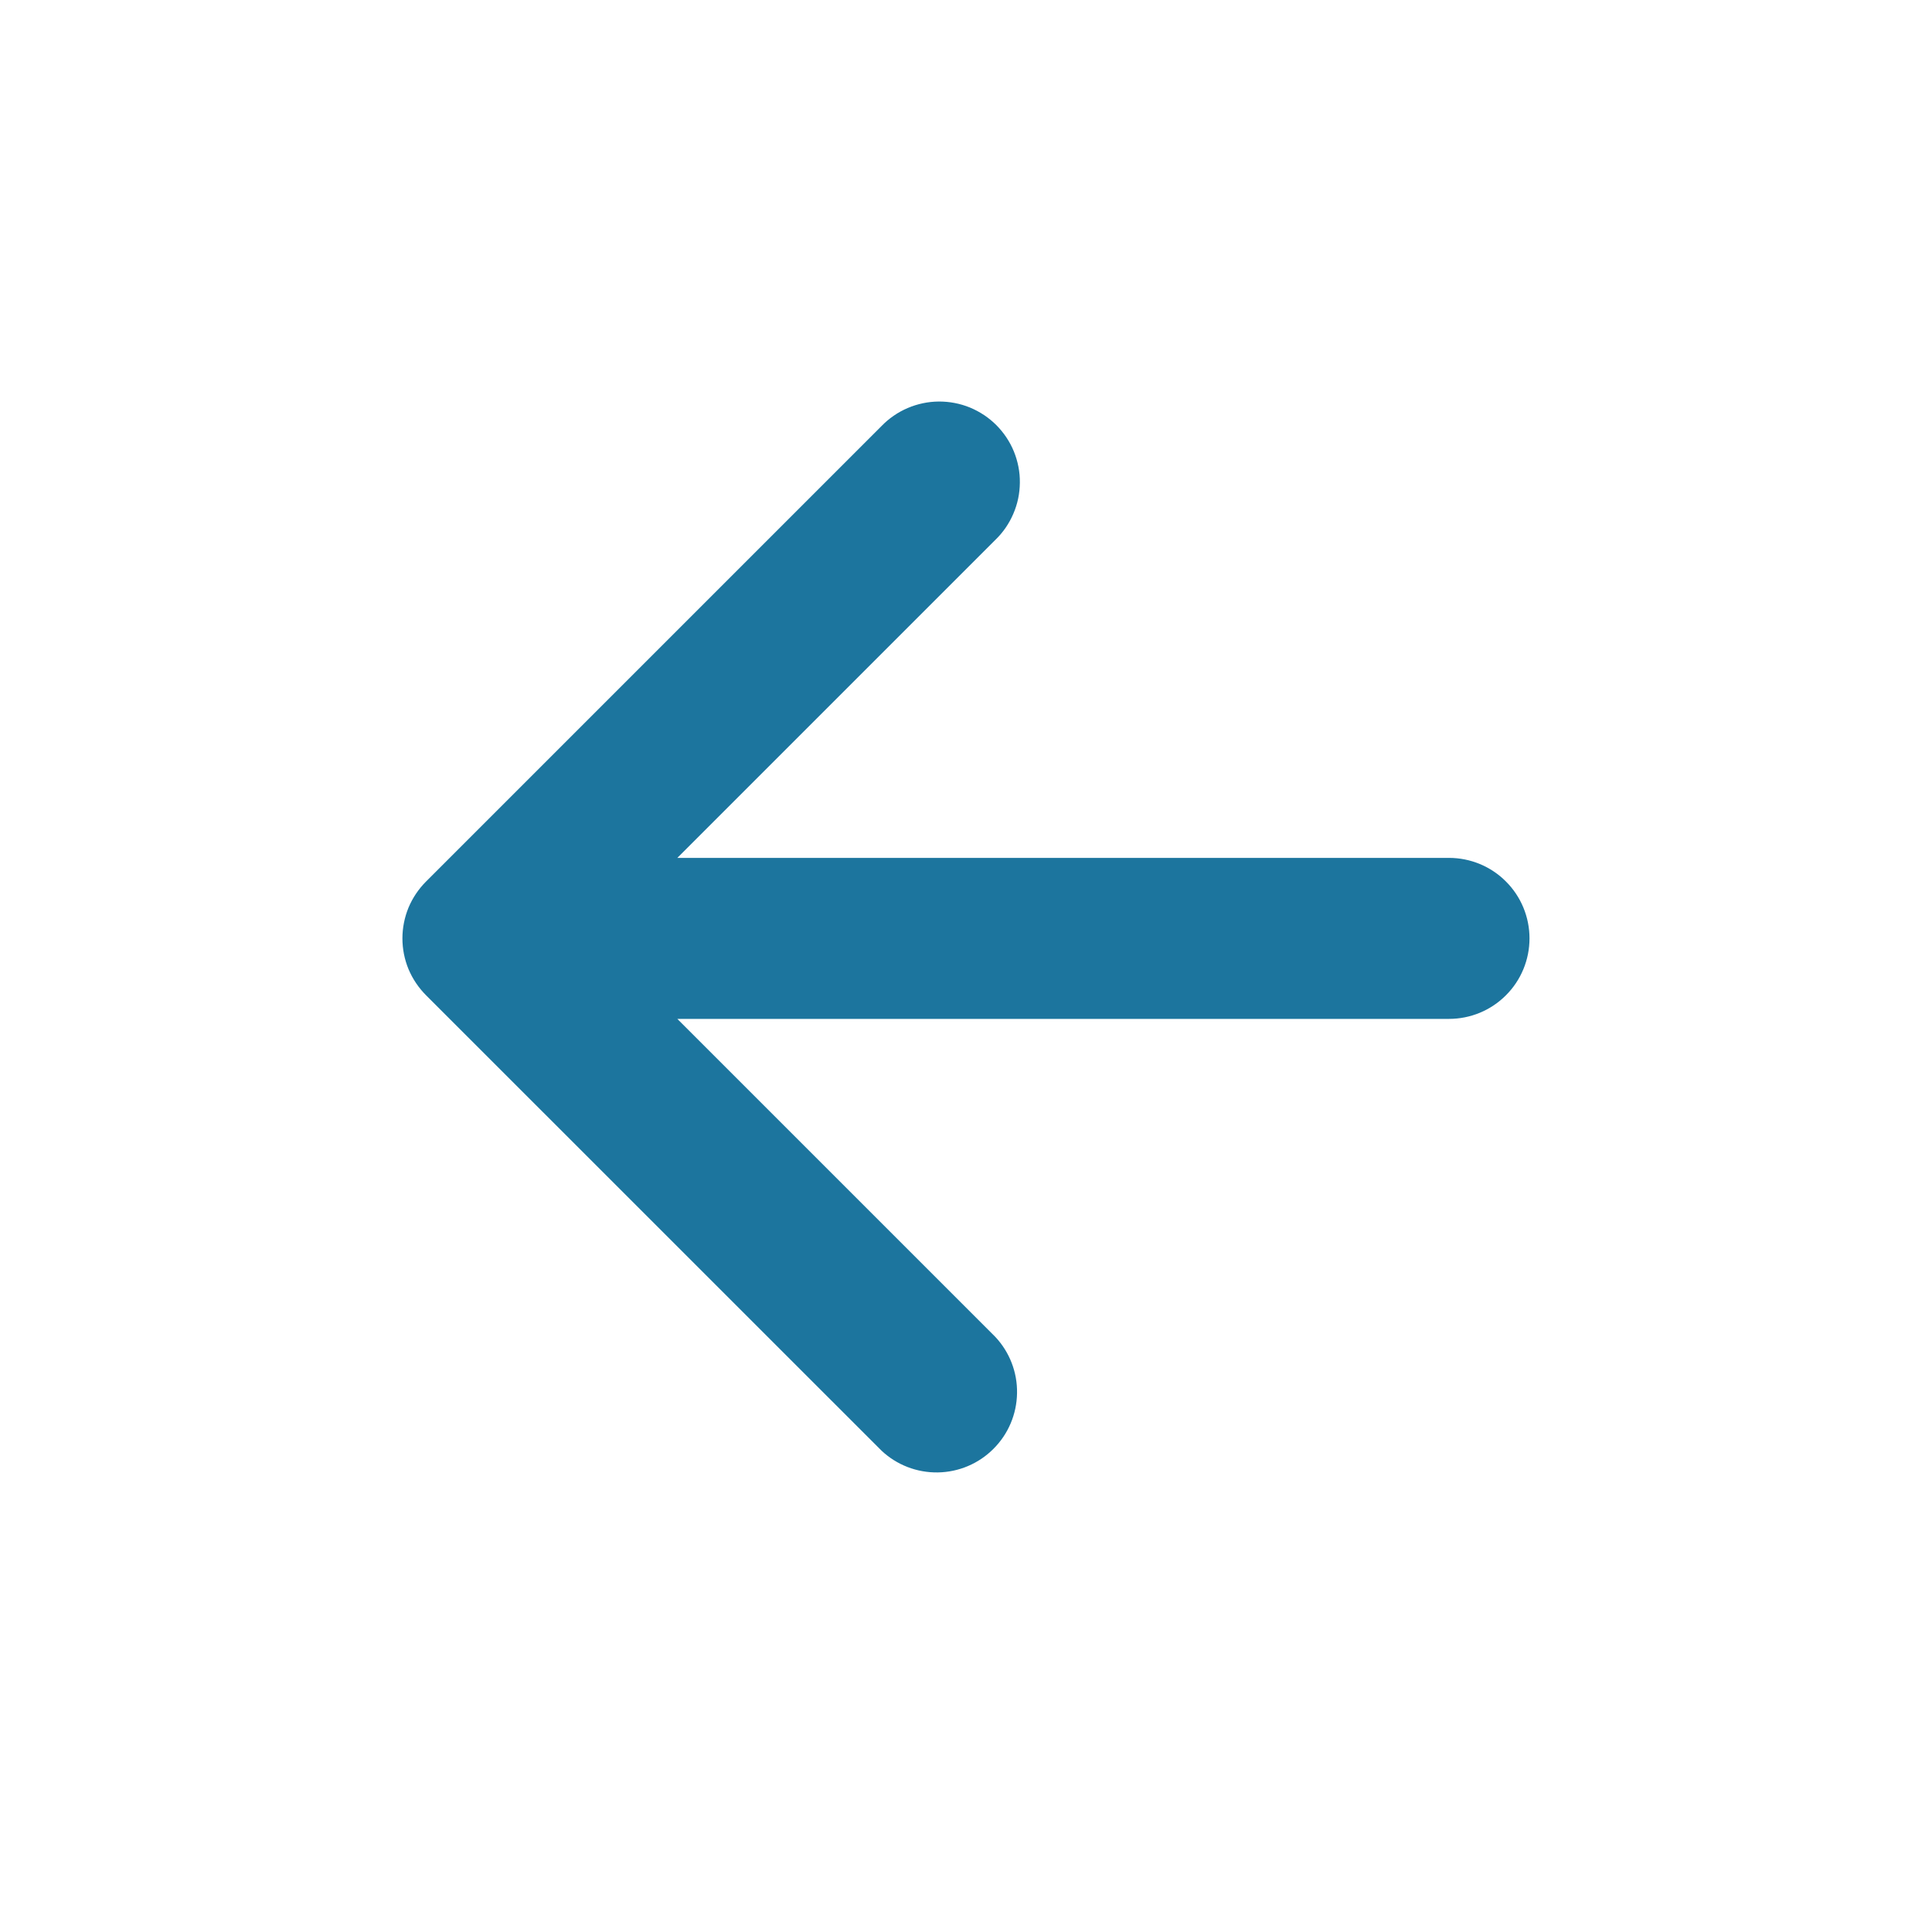
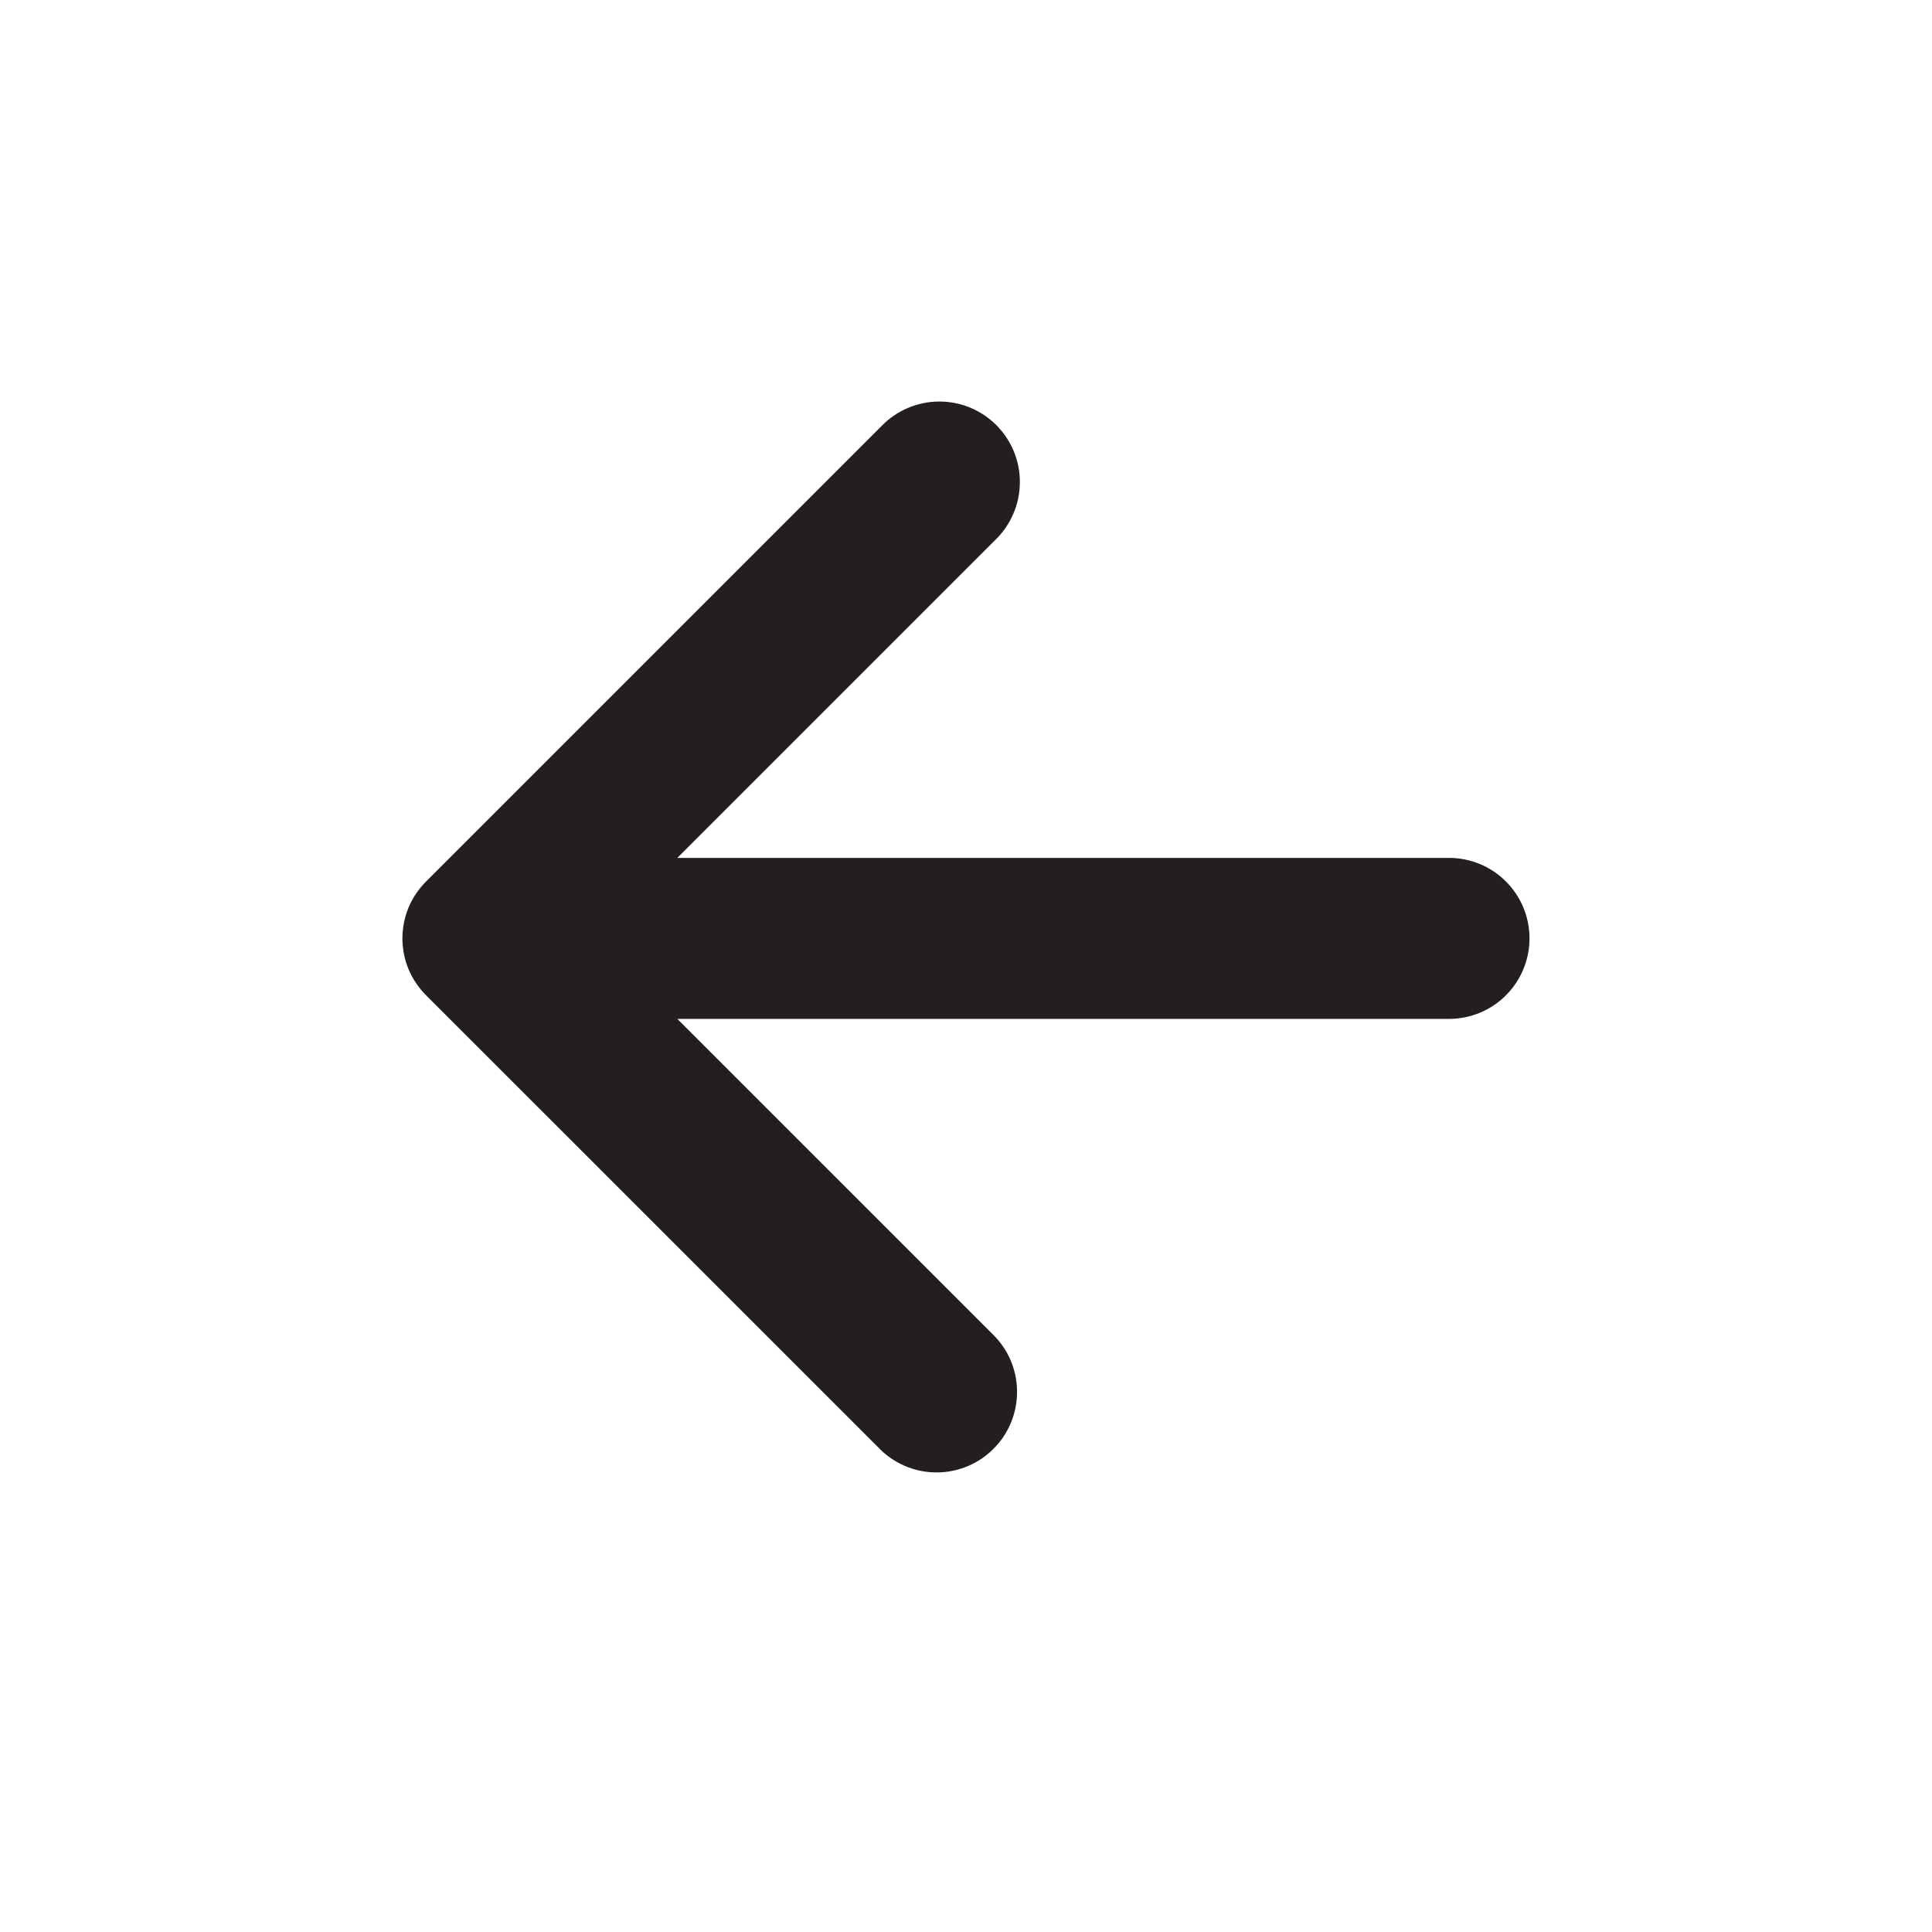
<svg xmlns="http://www.w3.org/2000/svg" width="24" height="24" viewBox="0 0 24 24" fill="none">
-   <path d="M8.414 12.657L12.364 16.607C12.542 16.797 12.639 17.048 12.634 17.307C12.63 17.567 12.525 17.815 12.341 17.998C12.158 18.182 11.91 18.287 11.65 18.291C11.39 18.295 11.139 18.198 10.95 18.02L5.293 12.364C5.2 12.271 5.126 12.161 5.075 12.04C5.025 11.919 4.999 11.789 4.999 11.657C4.999 11.526 5.025 11.396 5.075 11.274C5.126 11.153 5.2 11.043 5.293 10.95L10.95 5.293C11.042 5.198 11.153 5.121 11.275 5.069C11.397 5.017 11.528 4.989 11.661 4.988C11.793 4.987 11.925 5.012 12.048 5.062C12.171 5.113 12.283 5.187 12.377 5.281C12.47 5.375 12.545 5.486 12.595 5.609C12.645 5.732 12.671 5.864 12.669 5.996C12.668 6.129 12.641 6.26 12.588 6.382C12.536 6.504 12.46 6.615 12.364 6.707L8.414 10.657H18C18.265 10.657 18.52 10.762 18.707 10.95C18.895 11.137 19 11.392 19 11.657C19 11.922 18.895 12.177 18.707 12.364C18.52 12.552 18.265 12.657 18 12.657H8.414Z" fill="#1C759E" />
+   <path d="M8.414 12.657L12.364 16.607C12.542 16.797 12.639 17.048 12.634 17.307C12.63 17.567 12.525 17.815 12.341 17.998C12.158 18.182 11.91 18.287 11.65 18.291C11.39 18.295 11.139 18.198 10.95 18.02L5.293 12.364C5.2 12.271 5.126 12.161 5.075 12.04C5.025 11.919 4.999 11.789 4.999 11.657C4.999 11.526 5.025 11.396 5.075 11.274C5.126 11.153 5.2 11.043 5.293 10.95L10.95 5.293C11.042 5.198 11.153 5.121 11.275 5.069C11.397 5.017 11.528 4.989 11.661 4.988C11.793 4.987 11.925 5.012 12.048 5.062C12.171 5.113 12.283 5.187 12.377 5.281C12.47 5.375 12.545 5.486 12.595 5.609C12.645 5.732 12.671 5.864 12.669 5.996C12.668 6.129 12.641 6.26 12.588 6.382C12.536 6.504 12.46 6.615 12.364 6.707L8.414 10.657H18C18.265 10.657 18.52 10.762 18.707 10.95C18.895 11.137 19 11.392 19 11.657C19 11.922 18.895 12.177 18.707 12.364C18.52 12.552 18.265 12.657 18 12.657H8.414Z" fill="#231f20" />
</svg>
